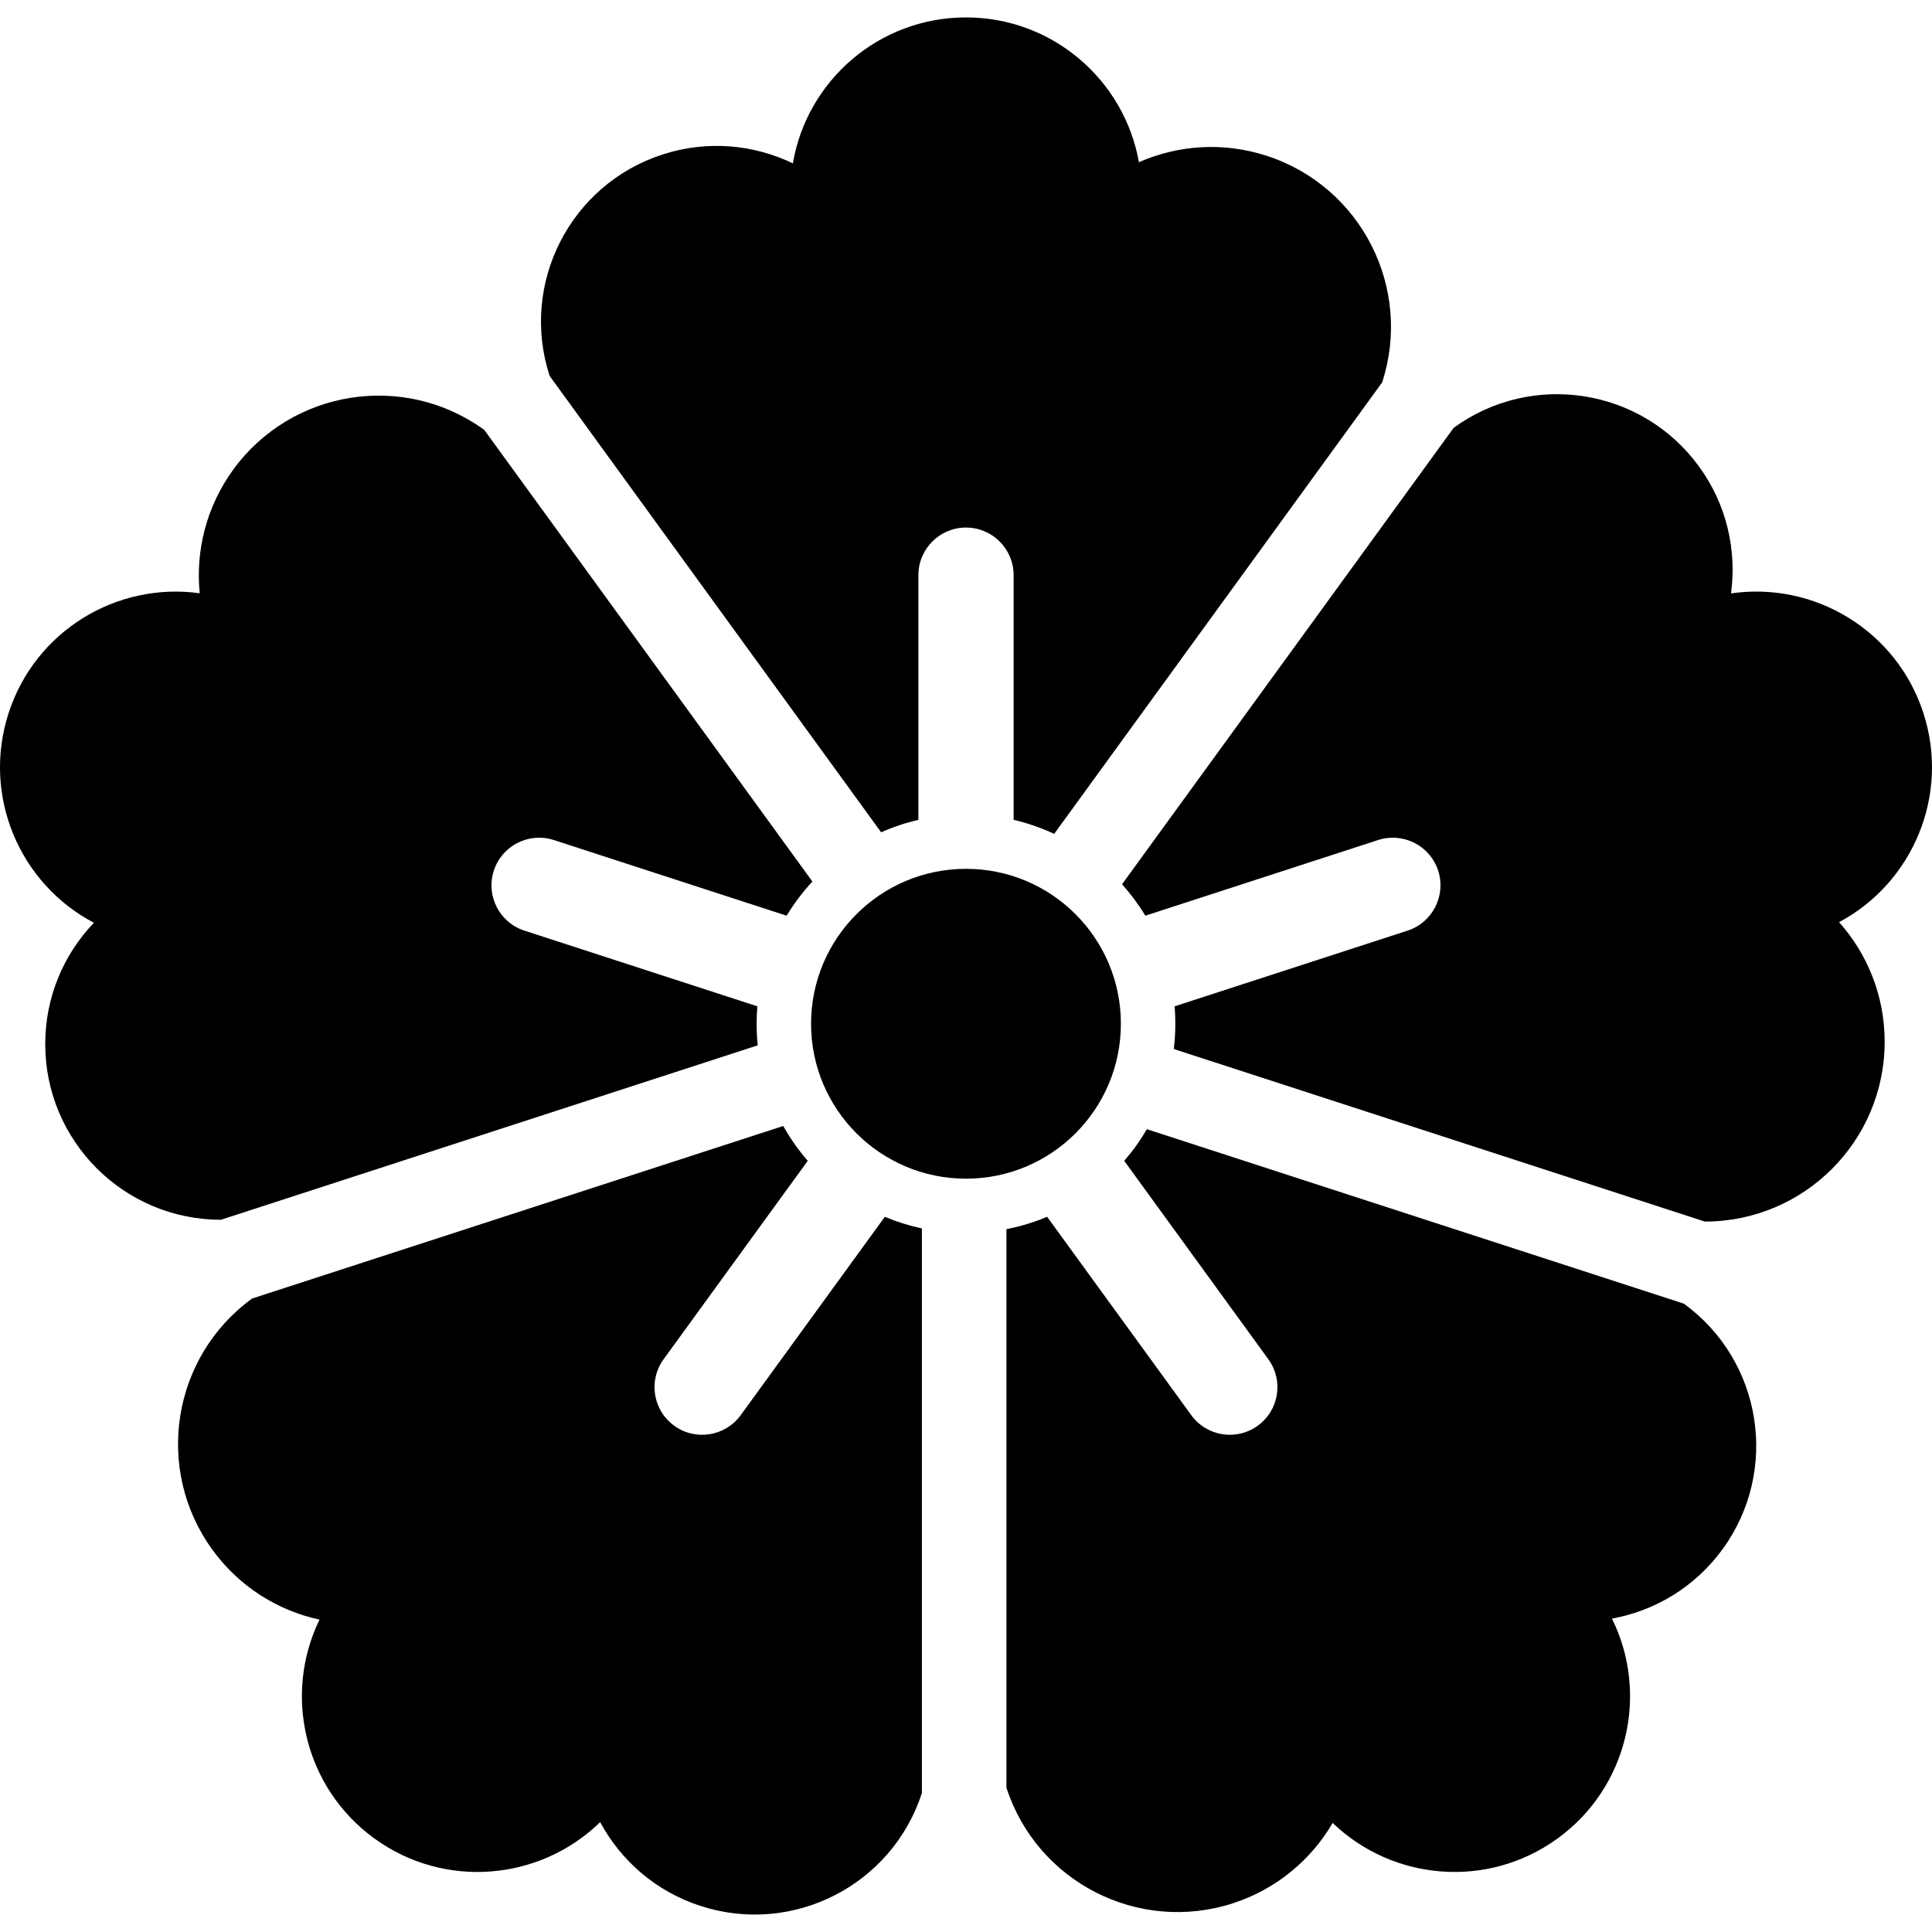
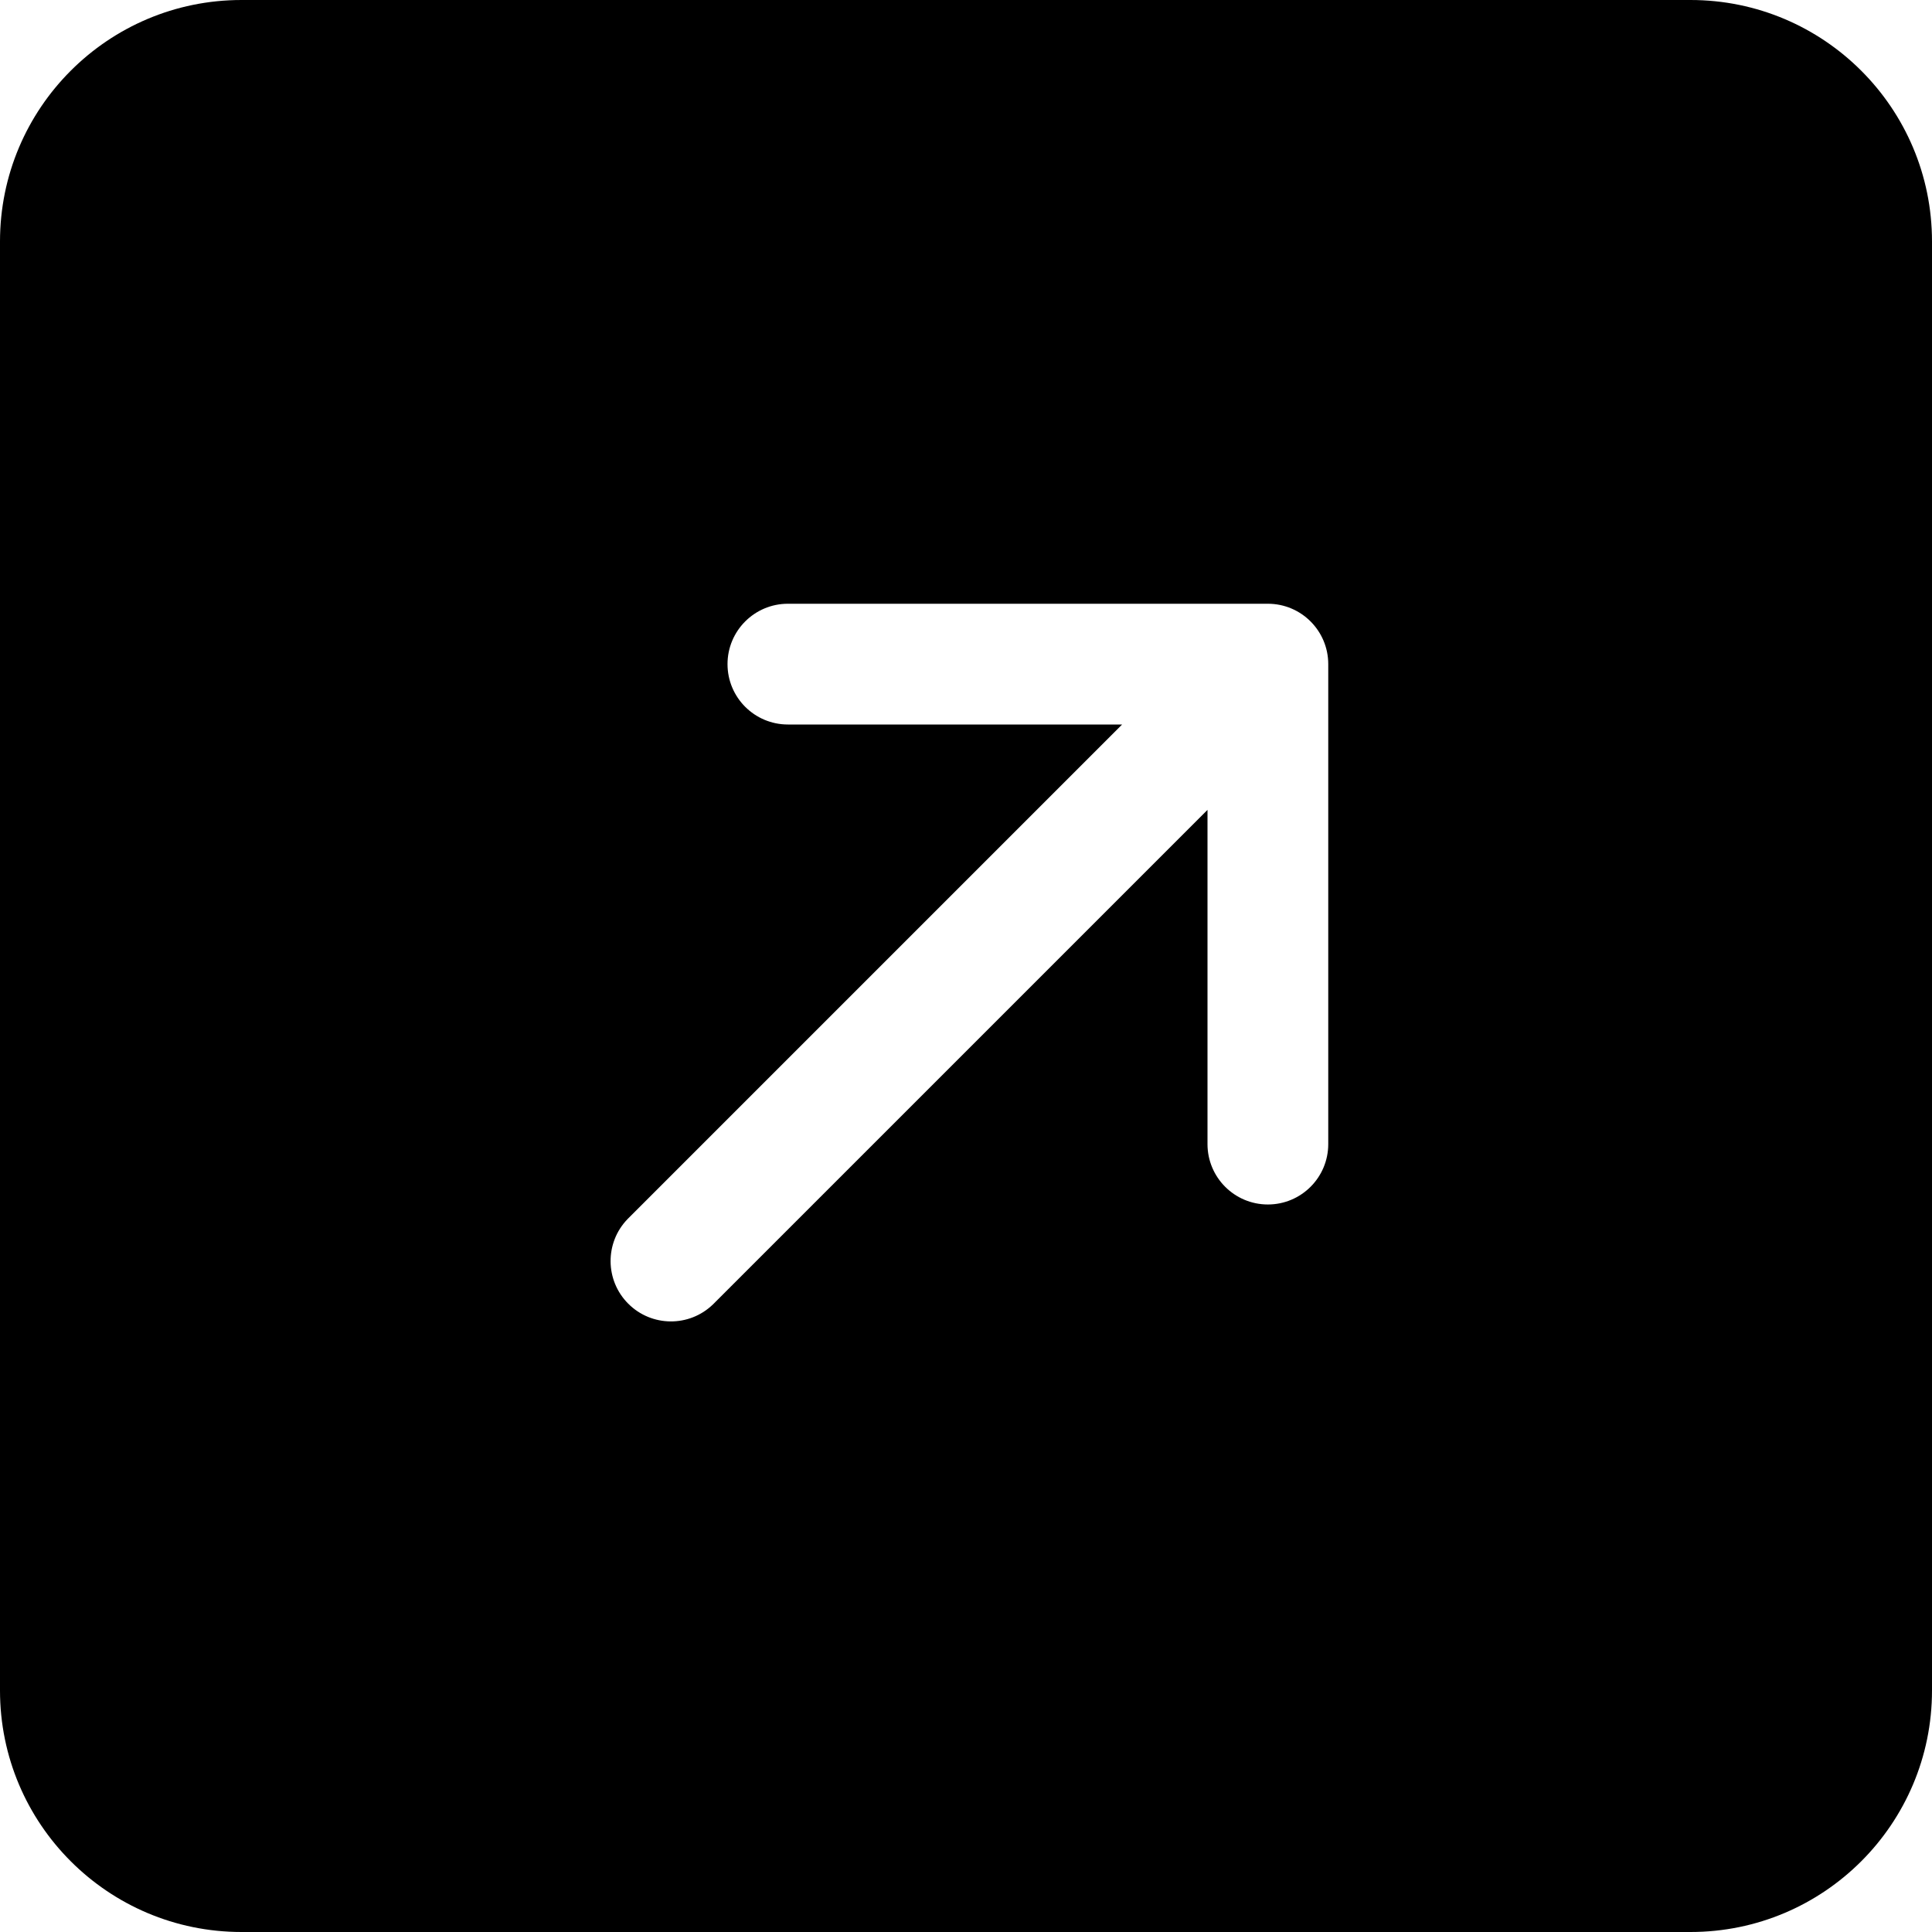
- <svg xmlns="http://www.w3.org/2000/svg" height="800px" width="800px" version="1.1" id="_x32_" viewBox="0 0 512 512" xml:space="preserve">
-   <style type="text/css">
- 	.st0{fill:#000000;}
- </style>
-   <g>
-     <path class="st0" d="M233.515,220.575c3.14-1.407,6.434-2.506,9.867-3.309v-64.838c0-6.968,5.645-12.62,12.62-12.62   c6.96,0,12.62,5.652,12.62,12.62v64.838c3.743,0.874,7.331,2.119,10.748,3.719l86.916-119.647   c8.134-25.023-5.567-51.918-30.59-60.045c-11.584-3.765-23.539-2.845-33.869,1.686c-3.882-21.806-22.92-38.362-45.824-38.362   c-23.043,0-42.143,16.711-45.886,38.671c-10.424-5.011-22.703-6.194-34.565-2.335c-24.467,7.941-37.844,34.217-29.895,58.668   L233.515,220.575z" />
-     <path class="st0" d="M200.805,277.024c-0.185-1.872-0.294-3.782-0.294-5.714c0-1.554,0.062-3.101,0.201-4.624l-61.737-20.058   c-6.635-2.15-10.269-9.272-8.104-15.898c2.15-6.635,9.264-10.254,15.898-8.112l61.691,20.051c1.98-3.255,4.269-6.287,6.836-9.056   l-86.946-119.67c-21.296-15.458-51.082-10.749-66.563,10.539c-7.145,9.844-9.976,21.512-8.862,32.74   c-21.93-3.055-43.566,9.929-50.634,31.719c-7.114,21.9,2.862,45.244,22.595,55.598c-7.995,8.352-12.898,19.68-12.898,32.145   c0,25.718,20.848,46.566,46.566,46.566L200.805,277.024z" />
-     <path class="st0" d="M196.289,375.043c-4.098,5.629-12.001,6.882-17.63,2.776c-5.645-4.091-6.898-11.977-2.784-17.622   l38.184-52.567c-2.46-2.838-4.64-5.924-6.495-9.233L66.814,344.12c-21.28,15.473-25.997,45.275-10.532,66.57   c7.144,9.844,17.368,16.138,28.394,18.528c-9.697,19.934-4.021,44.51,14.522,57.987c18.621,13.532,43.906,11.235,59.851-4.323   c5.474,10.177,14.723,18.358,26.584,22.208c24.451,7.949,50.727-5.444,58.676-29.902V325.546c-3.386-0.727-6.681-1.756-9.82-3.078   L196.289,375.043z" />
-     <path class="st0" d="M446.225,345.481l-142.297-46.234c-1.733,2.984-3.743,5.791-6.001,8.382l38.184,52.567   c4.114,5.645,2.862,13.531-2.783,17.622c-5.645,4.106-13.532,2.854-17.631-2.791l-38.199-52.567   c-3.418,1.447-7.037,2.552-10.779,3.279v148.034c8.134,25.038,35.013,38.725,60.051,30.606c11.569-3.773,20.709-11.545,26.4-21.28   c15.961,15.358,41.076,17.569,59.619,4.106c18.636-13.54,24.266-38.3,14.399-58.258c11.382-2.065,22.007-8.343,29.338-18.427   C471.635,389.712,467.026,360.583,446.225,345.481z" />
-     <path class="st0" d="M509.711,188.94c-7.114-21.891-28.921-34.905-50.974-31.68c1.546-11.468-1.114-23.508-8.46-33.599   c-15.11-20.808-44.231-25.418-65.032-10.292l-87.89,120.97c2.304,2.567,4.376,5.359,6.171,8.328l61.691-20.051   c6.635-2.142,13.748,1.477,15.914,8.112c2.134,6.627-1.484,13.74-8.104,15.898l-61.737,20.058c0.123,1.524,0.185,3.07,0.185,4.624   c0,2.265-0.14,4.508-0.402,6.696l140.72,45.723c26.322,0,47.664-21.342,47.664-47.657c0-12.171-4.578-23.267-12.078-31.688   C506.911,233.96,516.794,210.74,509.711,188.94z" />
-     <path class="st0" d="M297.046,271.302c0-22.672-18.373-41.053-41.045-41.053c-22.672,0-41.06,18.381-41.06,41.053   c0,22.68,18.389,41.06,41.06,41.06C278.673,312.362,297.046,293.982,297.046,271.302z" />
-   </g>
+ <svg xmlns="http://www.w3.org/2000/svg" width="16" height="16" fill="currentColor" class="bi bi-arrow-up-right-square-fill" viewBox="0 0 16 16">
+   <path d="M14 0a2 2 0 0 1 2 2v12a2 2 0 0 1-2 2H2a2 2 0 0 1-2-2V2a2 2 0 0 1 2-2zM5.904 10.803 10 6.707v2.768a.5.5 0 0 0 1 0V5.5a.5.5 0 0 0-.5-.5H6.525a.5.5 0 1 0 0 1h2.768l-4.096 4.096a.5.5 0 0 0 .707.707" />
</svg>
